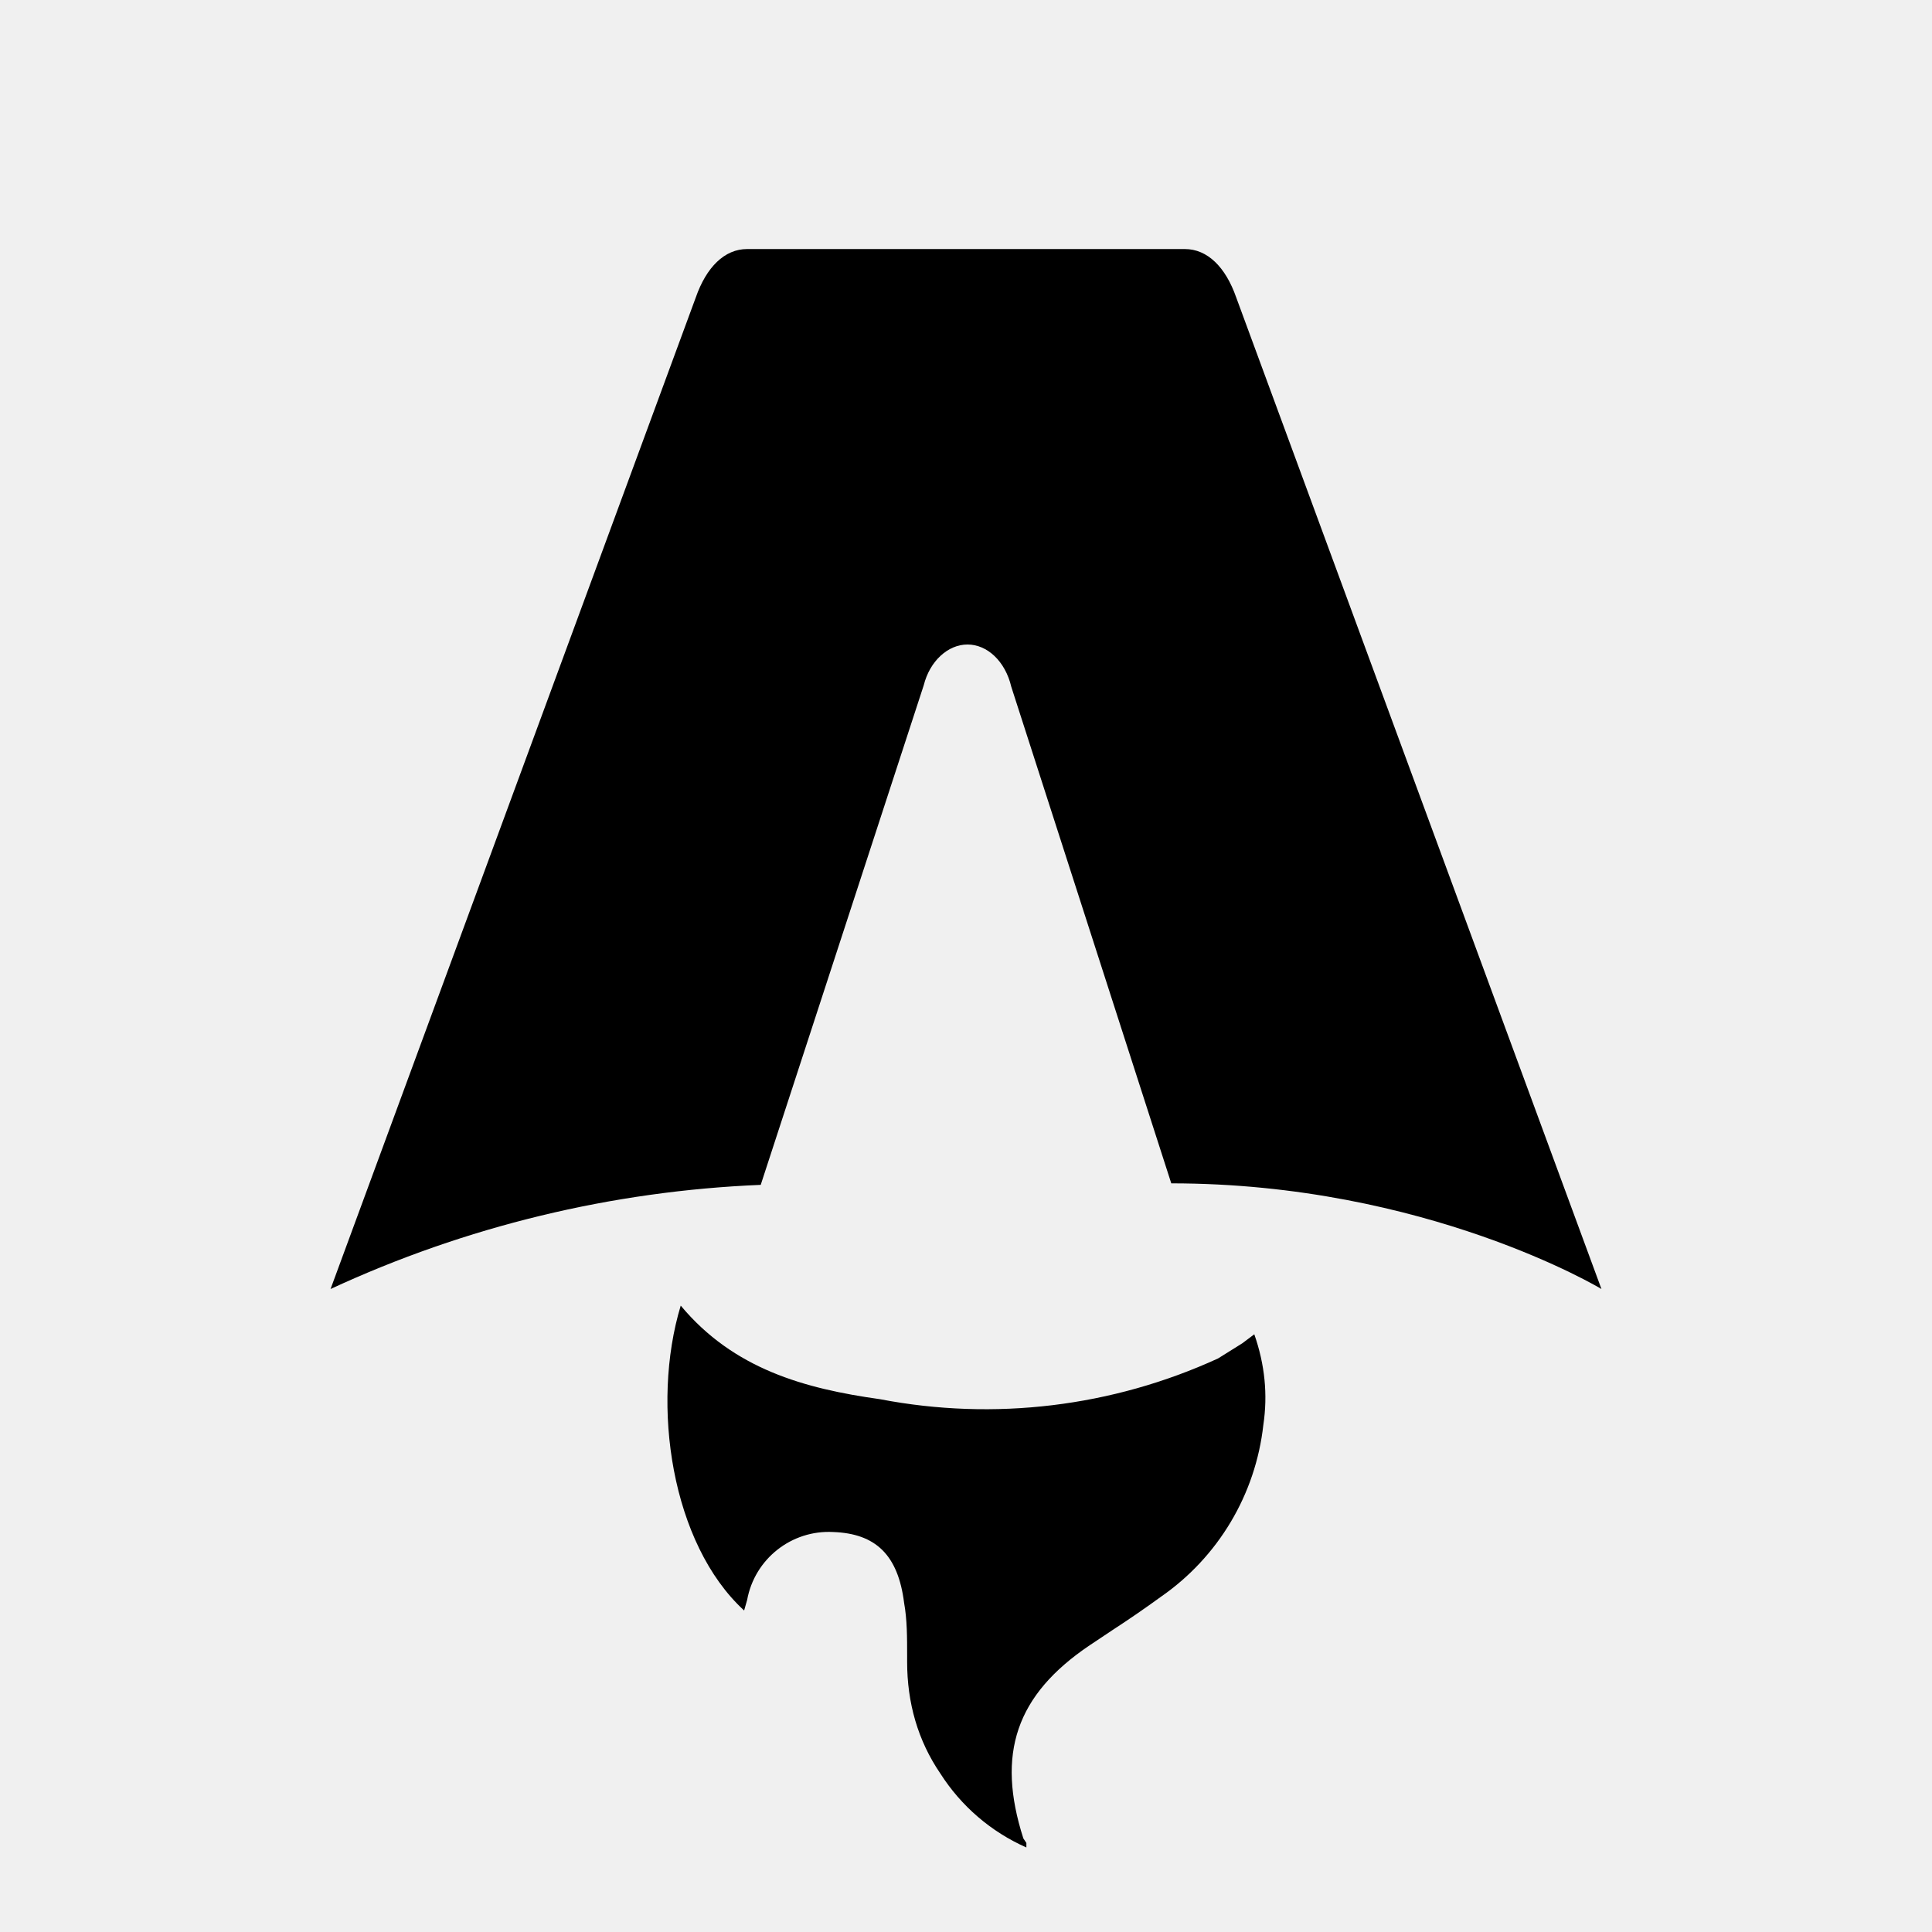
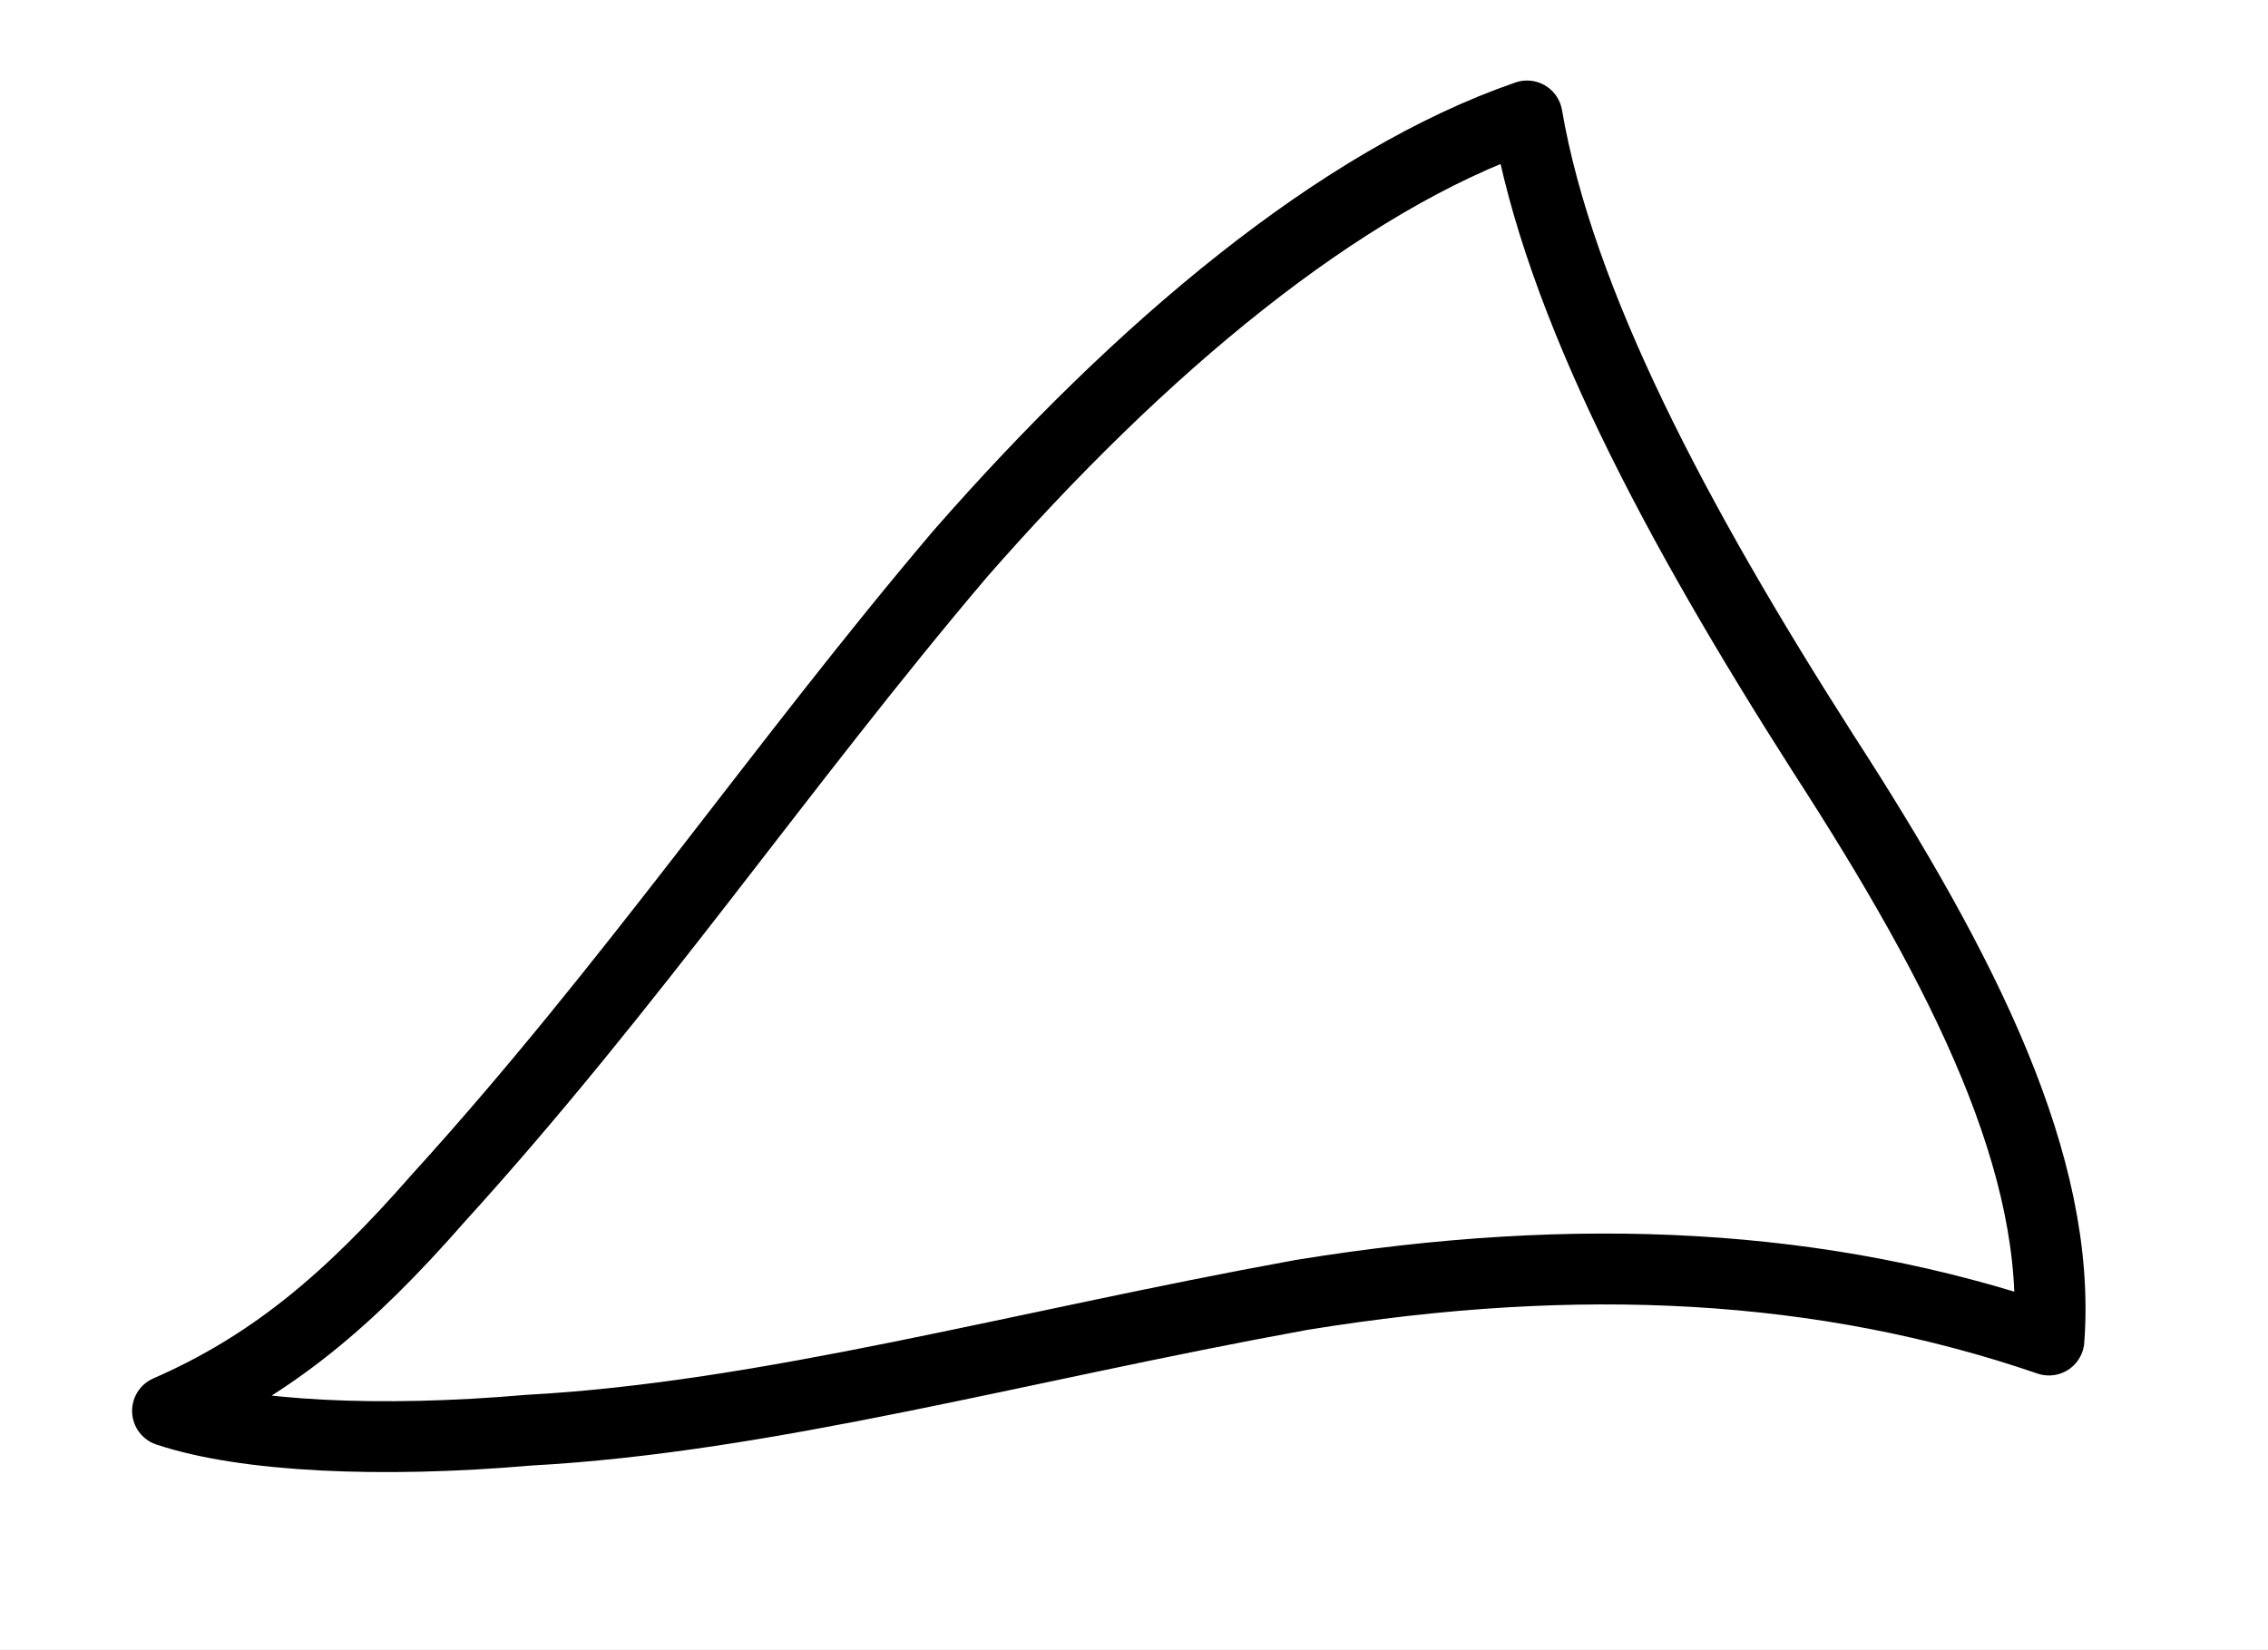
- <svg xmlns="http://www.w3.org/2000/svg" fill="none" viewBox="0 0 128 128">
-   <path d="M50.4 78.5a75.1 75.1 0 0 0-28.5 6.9l24.2-65.7c.7-2 1.9-3.2 3.4-3.2h29c1.5 0 2.7 1.2 3.4 3.2l24.2 65.7s-11.6-7-28.5-7L67 45.5c-.4-1.7-1.6-2.8-2.9-2.8-1.3 0-2.5 1.1-2.9 2.7L50.4 78.5Zm-1.1 28.2Zm-4.2-20.2c-2 6.6-.6 15.8 4.2 20.2a17.5 17.5 0 0 1 .2-.7 5.5 5.5 0 0 1 5.7-4.5c2.8.1 4.3 1.5 4.7 4.7.2 1.1.2 2.3.2 3.5v.4c0 2.7.7 5.2 2.2 7.4a13 13 0 0 0 5.7 4.9v-.3l-.2-.3c-1.8-5.6-.5-9.5 4.4-12.8l1.5-1a73 73 0 0 0 3.2-2.2 16 16 0 0 0 6.8-11.4c.3-2 .1-4-.6-6l-.8.6-1.6 1a37 37 0 0 1-22.4 2.7c-5-.7-9.7-2-13.2-6.2Z" />
-   <style>
-         path { fill: #000; }
-         @media (prefers-color-scheme: dark) {
-             path { fill: #FFF; }
-         }
-     </style>
+ <svg xmlns="http://www.w3.org/2000/svg" viewBox="0 0 352 256" fill="none">
+   <rect width="352" height="256" fill="#ffffff" />
+   <path d="M26 219C42 212 54 202 68 186C98 153 121 119 149 86C177 54 208 28 237 18C242 47 260 81 283 117C305 151 320 181 318 208C283 196 245 194 202 201C158 209 119 220 82 222C59 224 38 223 26 219Z" stroke="#000000" stroke-linecap="round" stroke-linejoin="round" stroke-width="11" />
</svg>
